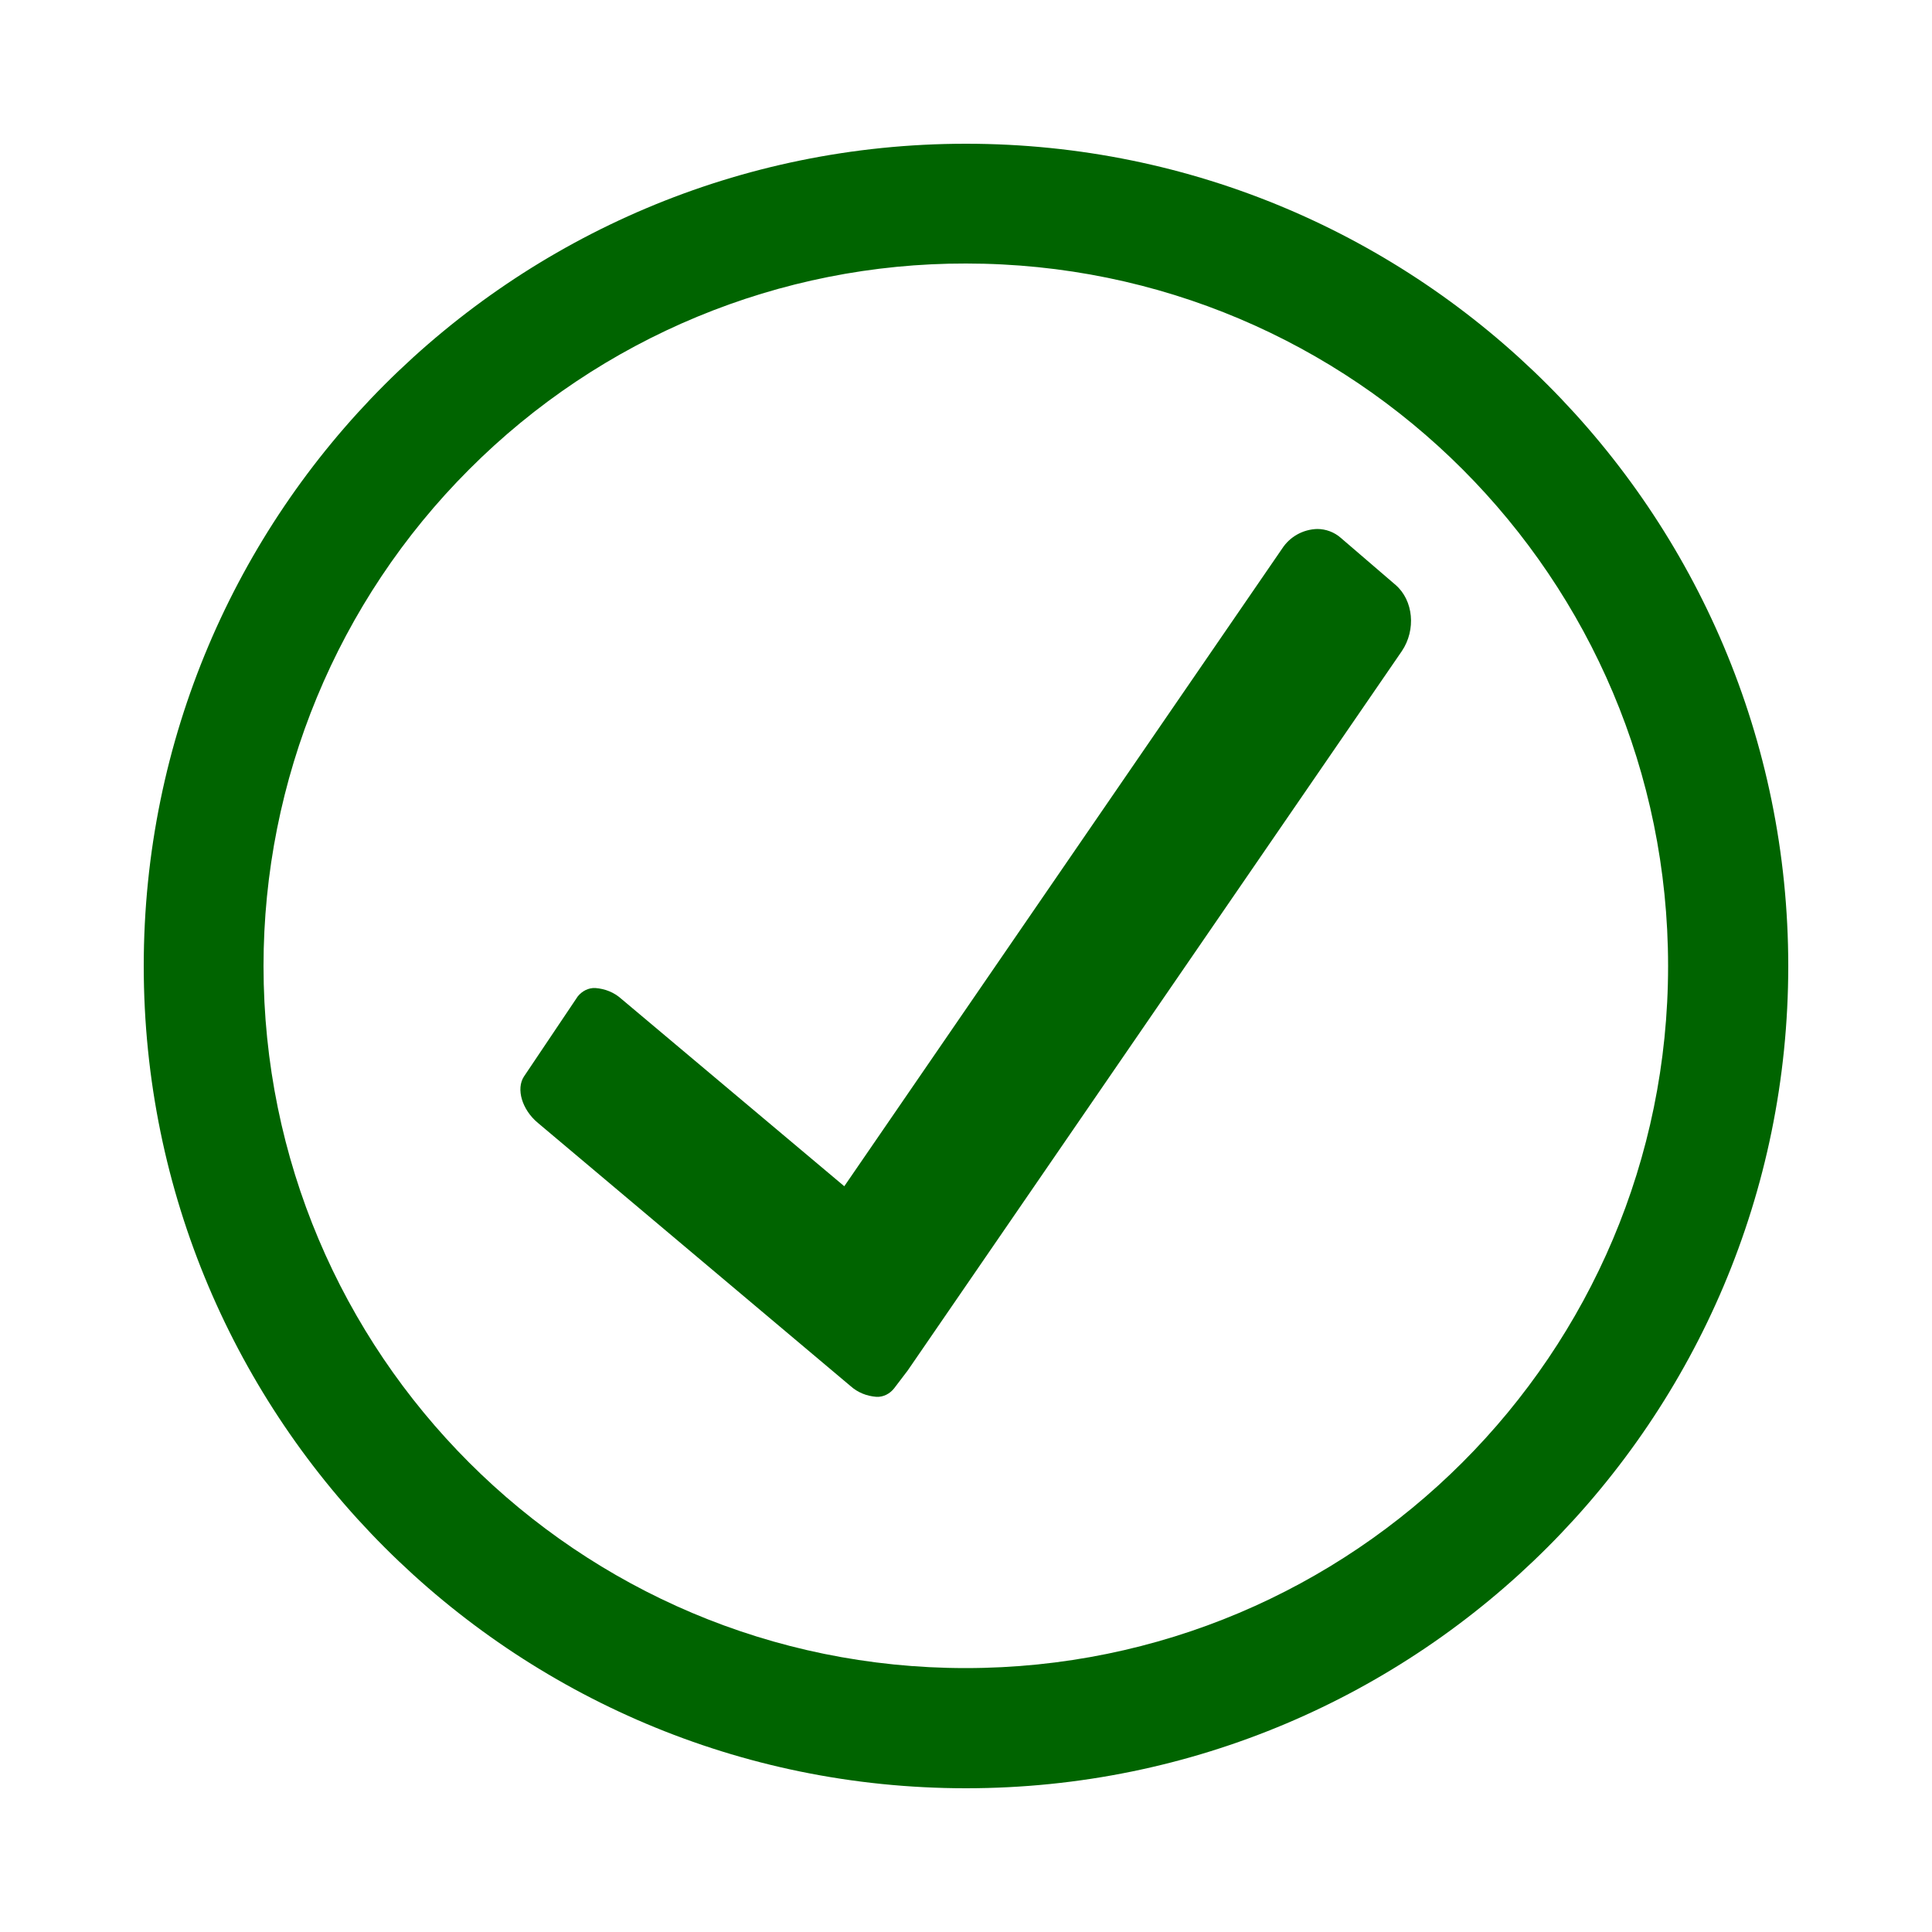
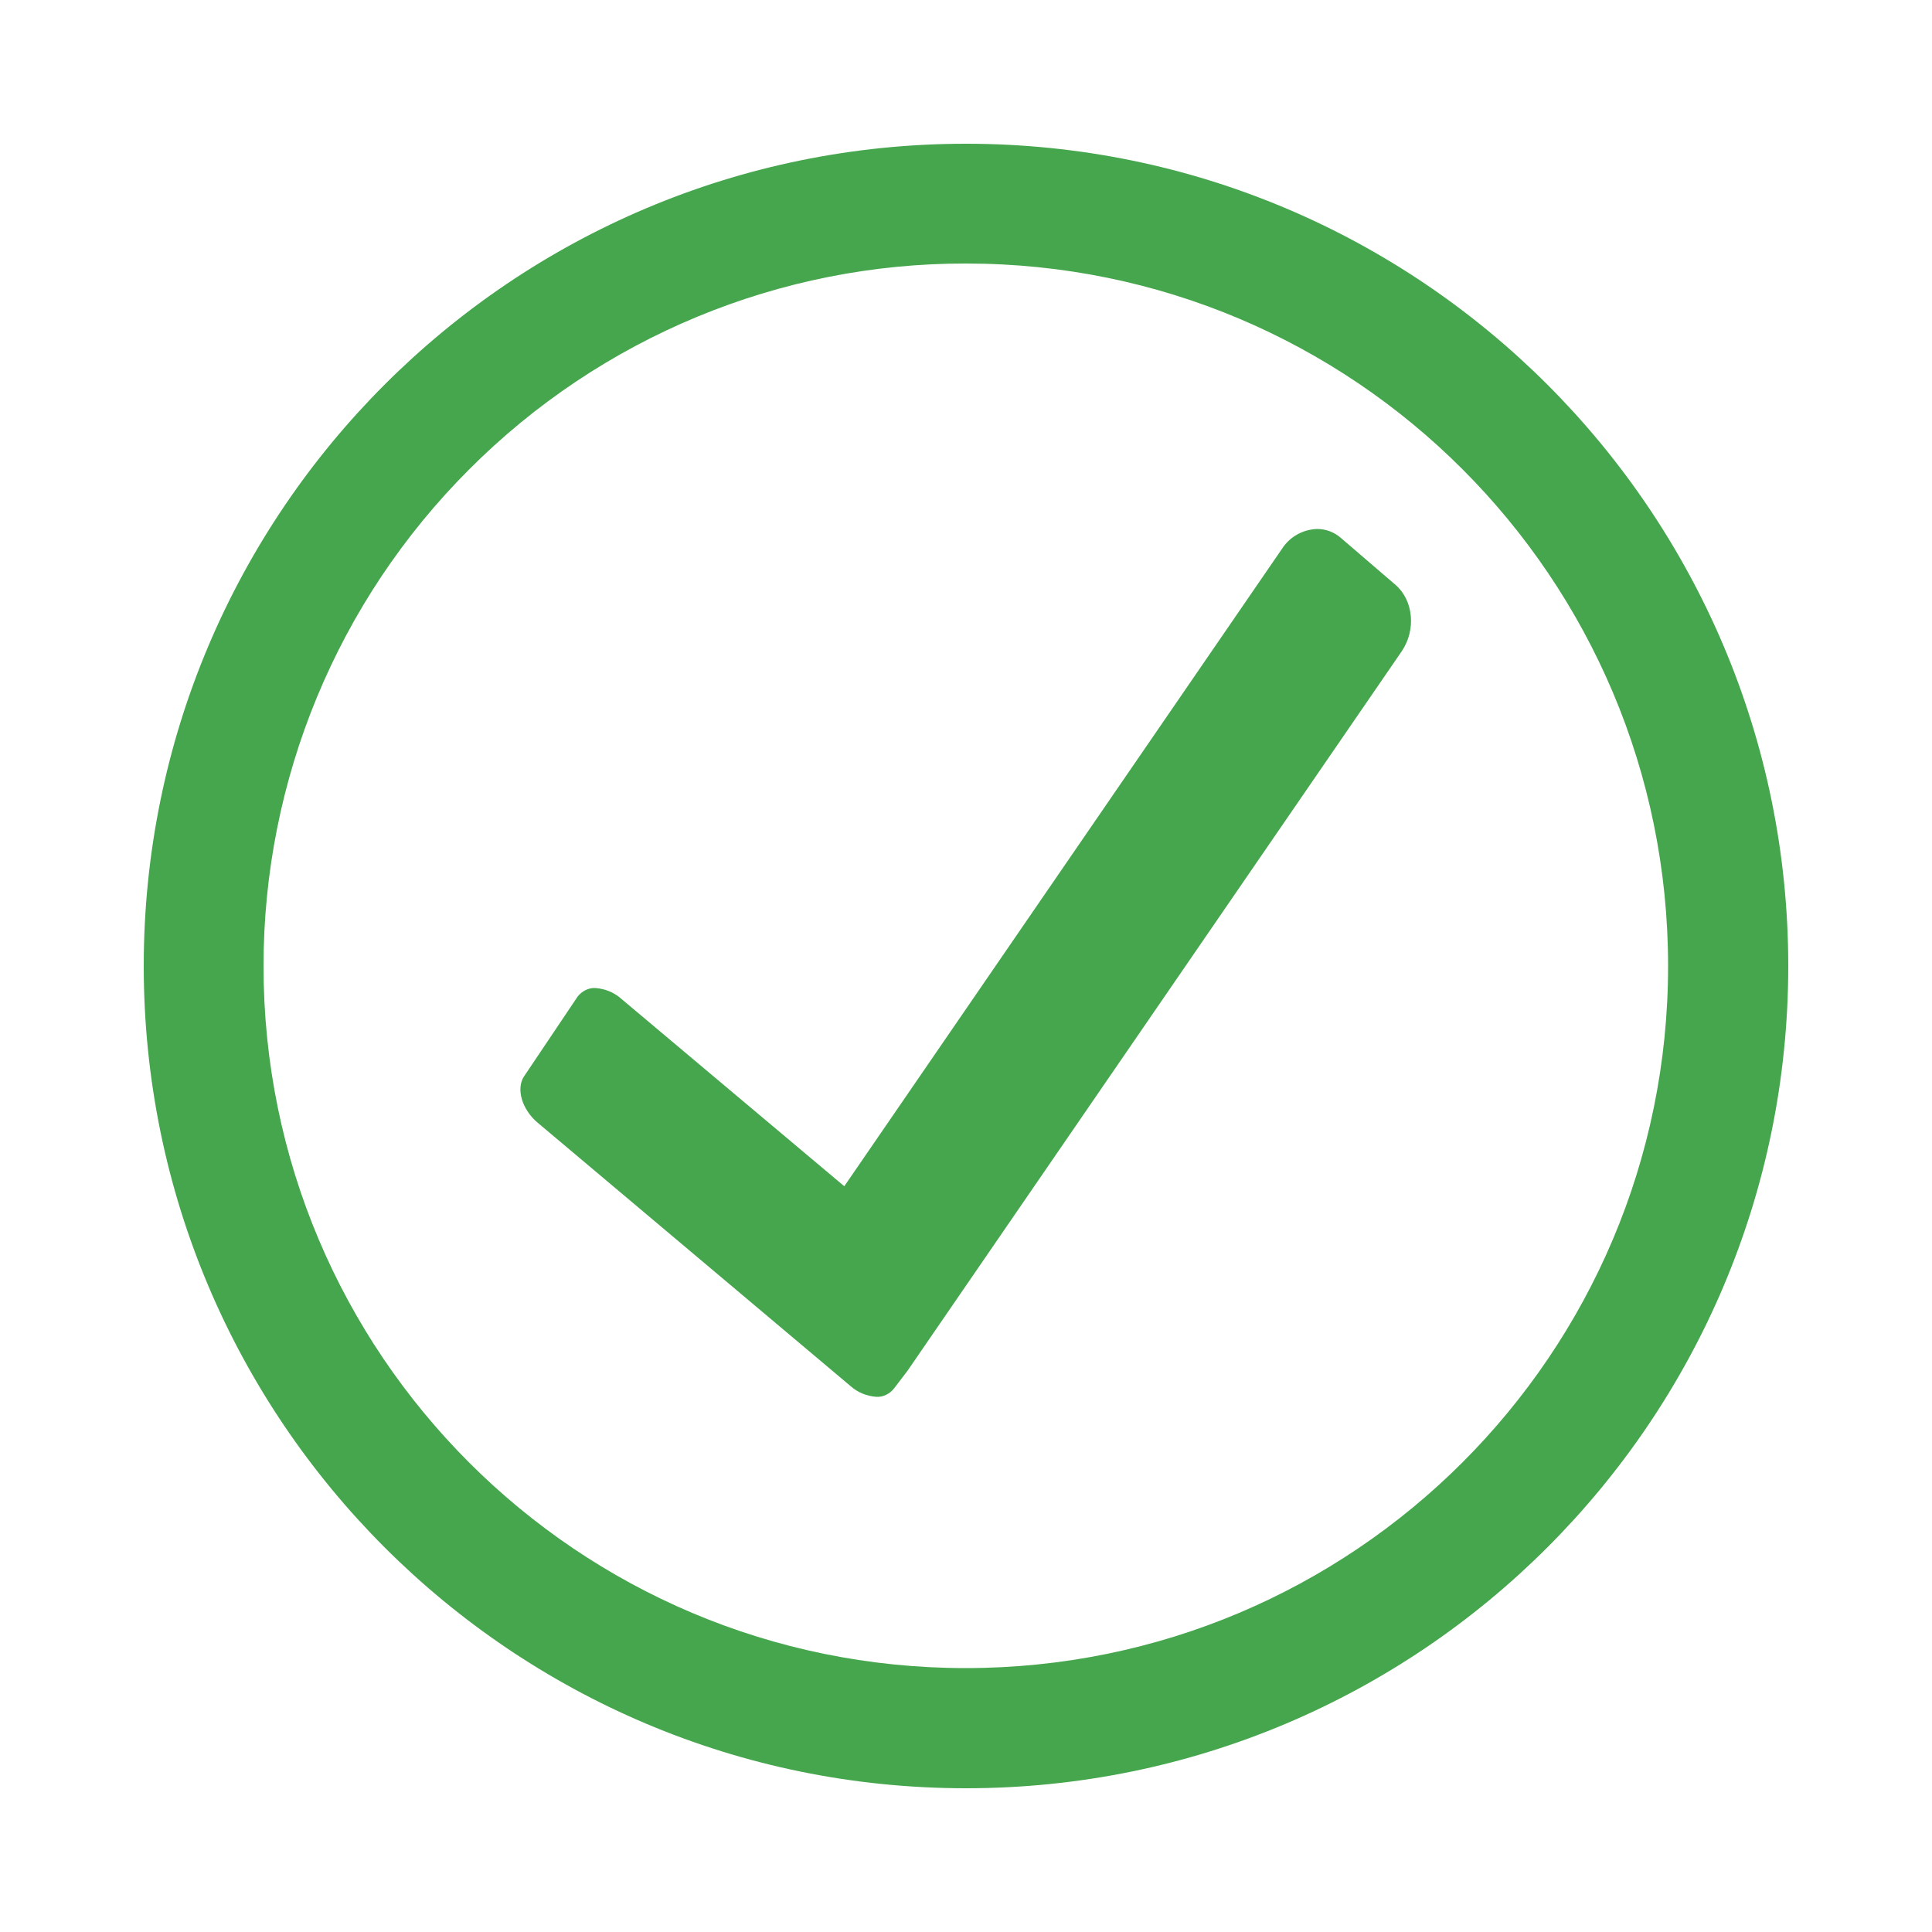
<svg xmlns="http://www.w3.org/2000/svg" version="1.1" x="0px" y="0px" viewBox="0 0 500 500" style="enable-background:new 0 0 500 500;" xml:space="preserve">
  <style type="text/css">
- 	.st0{fill:#006400;}
+ 	.st0{fill:#45a64d;}
</style>
  <path class="st0" d="M250,68.2c100.4,0,181.7,81.4,181.7,181.8s-81.4,181.7-181.8,181.7S68.2,350.4,68.2,250  c0-48.2,19.1-94.4,53.2-128.5C155.5,87.3,201.8,68.1,250,68.2 M250,37.2C132.5,37.2,37.2,132.5,37.2,250S132.5,462.8,250,462.8  S462.8,367.5,462.8,250S367.5,37.2,250,37.2z" />
  <path class="st0" d="M234.9,354.7l127.9-186.2c3.7-5.5,3-13.1-1.6-17.1L347,139.2c-1.7-1.5-3.9-2.3-6.1-2.3l0,0  c-3.7,0.1-7.1,2-9.1,5.1L218.5,307l-57.7-48.5c-1.9-1.7-4.2-2.6-6.7-2.8l0,0c-1.8-0.1-3.5,0.8-4.6,2.2l-13.9,20.7  c-2.1,3.2-0.5,8.6,3.6,12l80.9,68.1c1.9,1.7,4.2,2.6,6.7,2.8c1.8,0.1,3.5-0.8,4.6-2.2" />
</svg>
